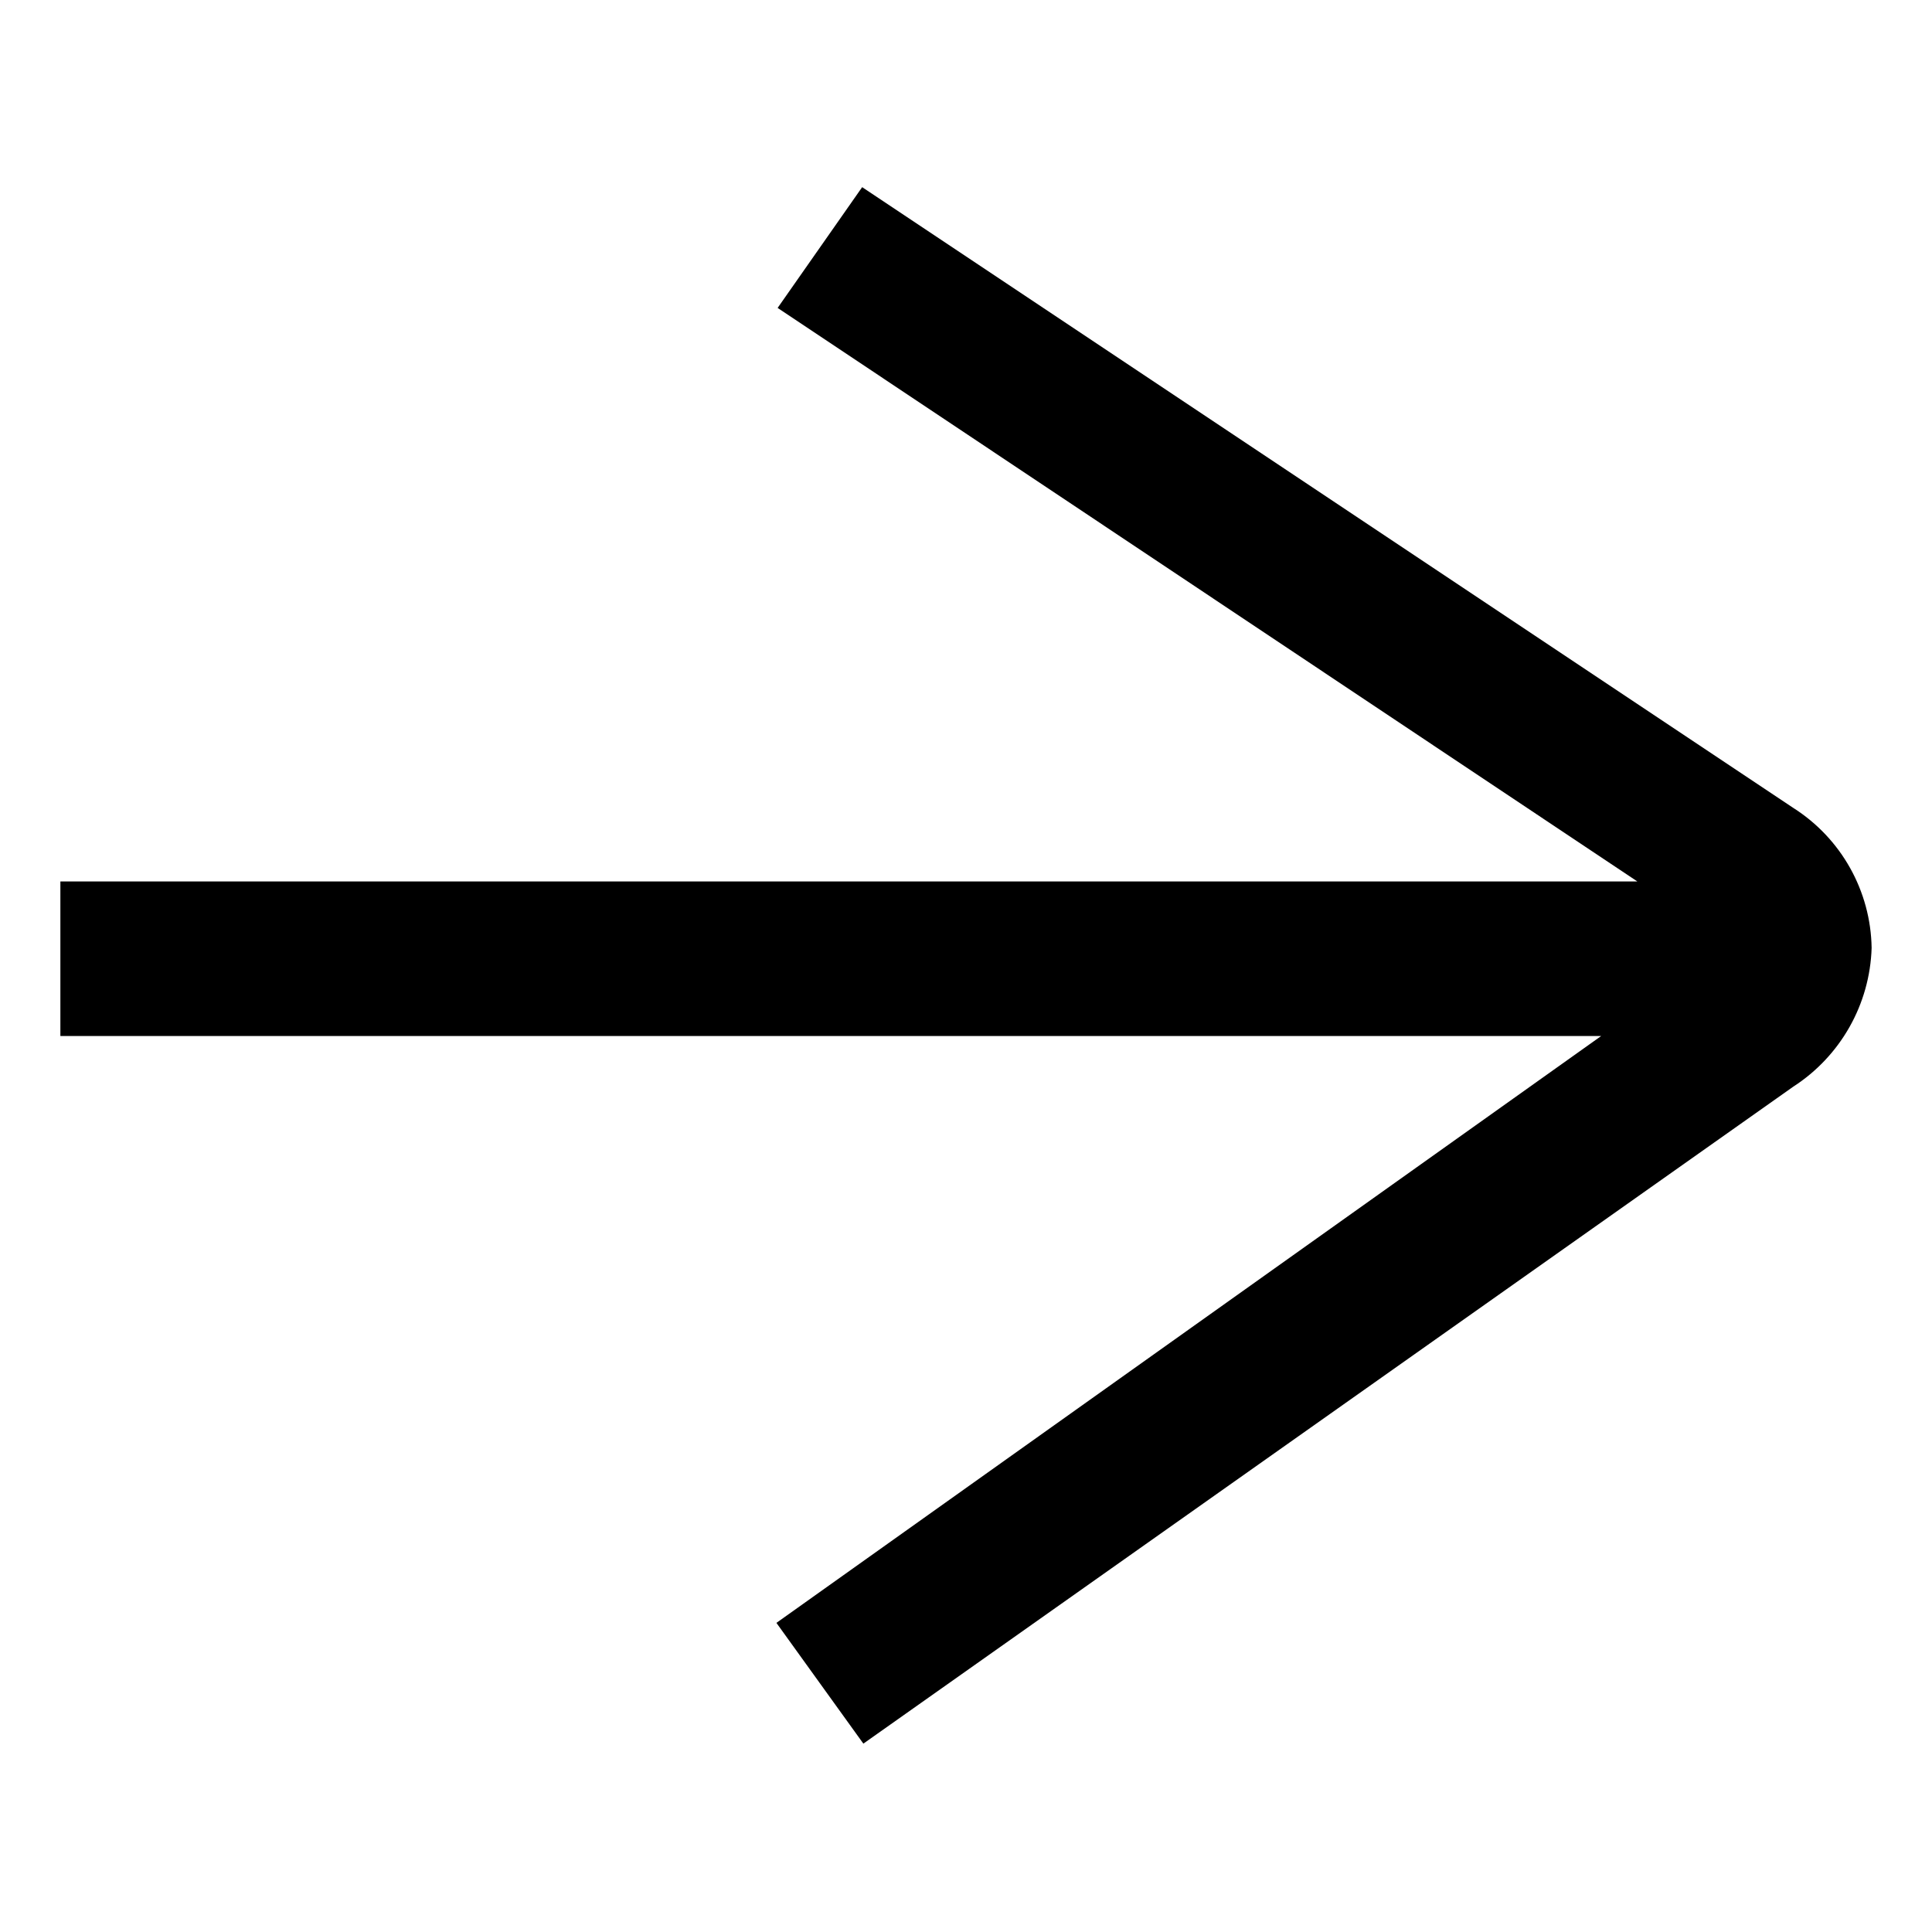
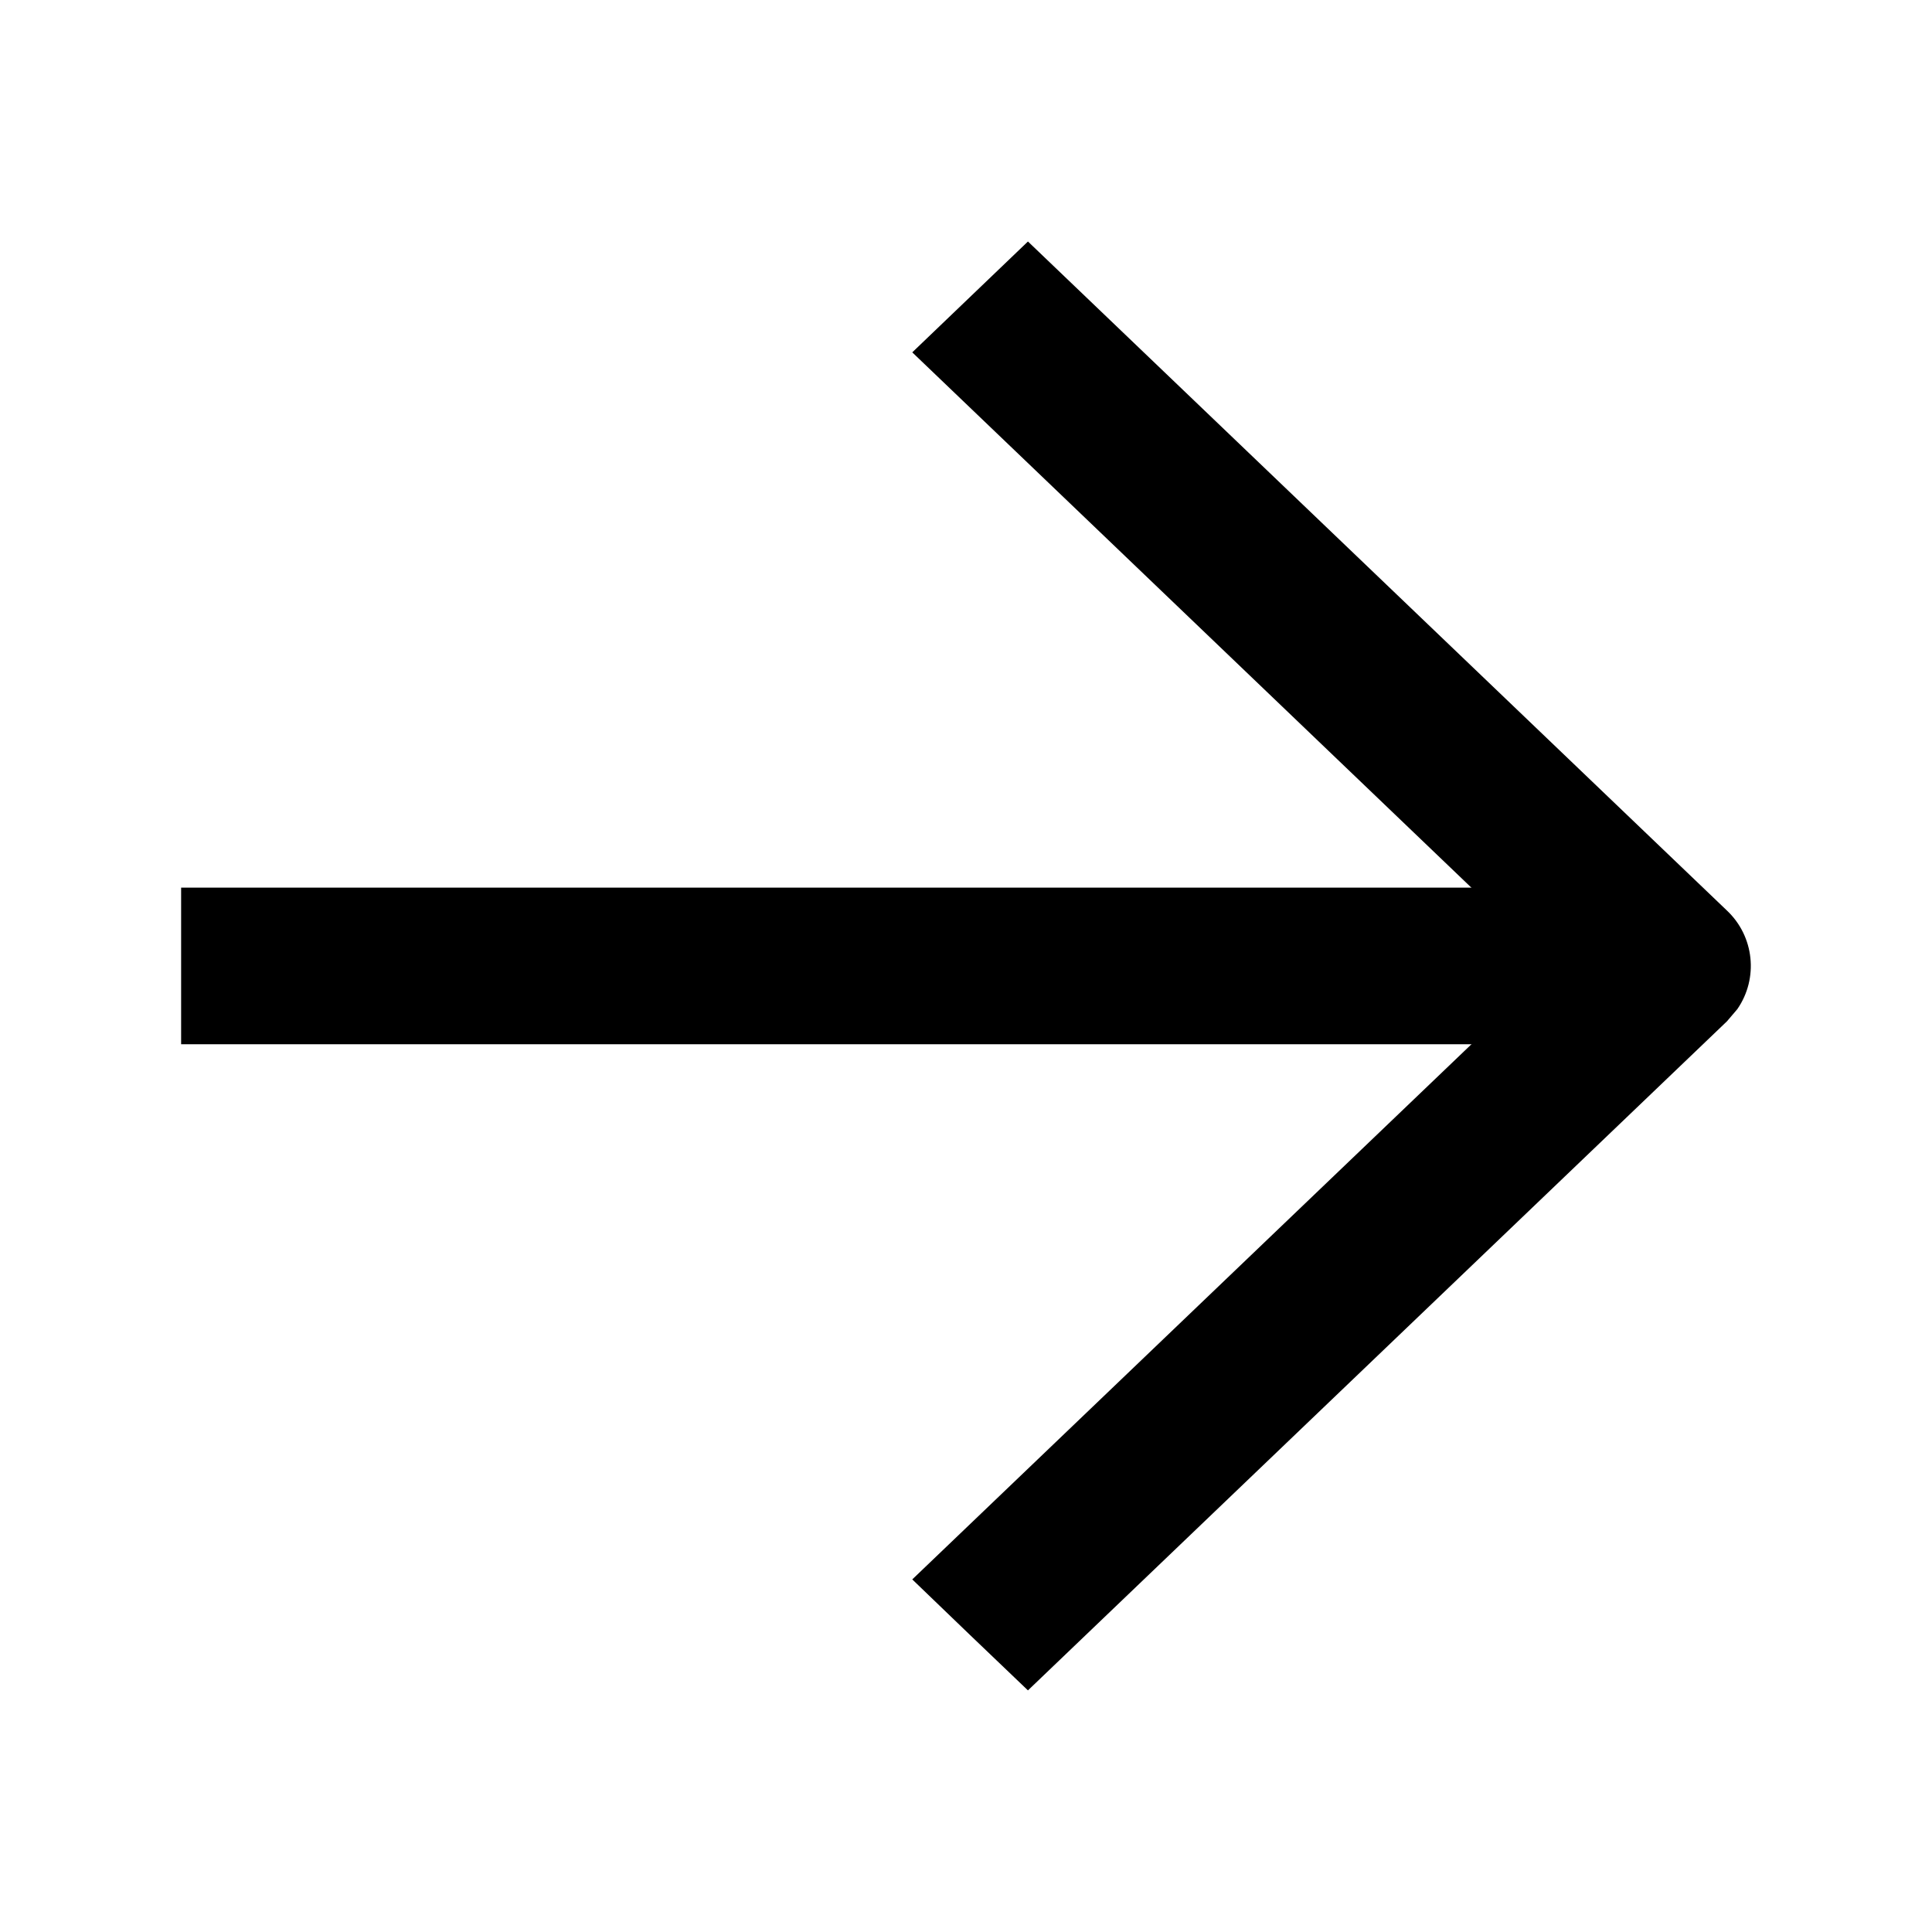
<svg xmlns="http://www.w3.org/2000/svg" width="16" height="16" viewBox="0 0 16 16">
-   <path d="M14.85 6.69 7.14 1.55l-.7 1 7.12 4.75H.5v1.28h12.76l-6.83 4.86.72 1L14.85 9a1.42 1.42 0 0 0 .65-1.15 1.4 1.4 0 0 0-.65-1.16" />
+   <path d="M13.408 8.648V7.351H1.5v1.297z" />
+   <path d="M14.388 8.357a.63.63 0 0 0-.086-.816L8.513 2l-.958.918L12.863 8l-5.308 5.08.478.46.48.459 5.789-5.541z" />
</svg>
